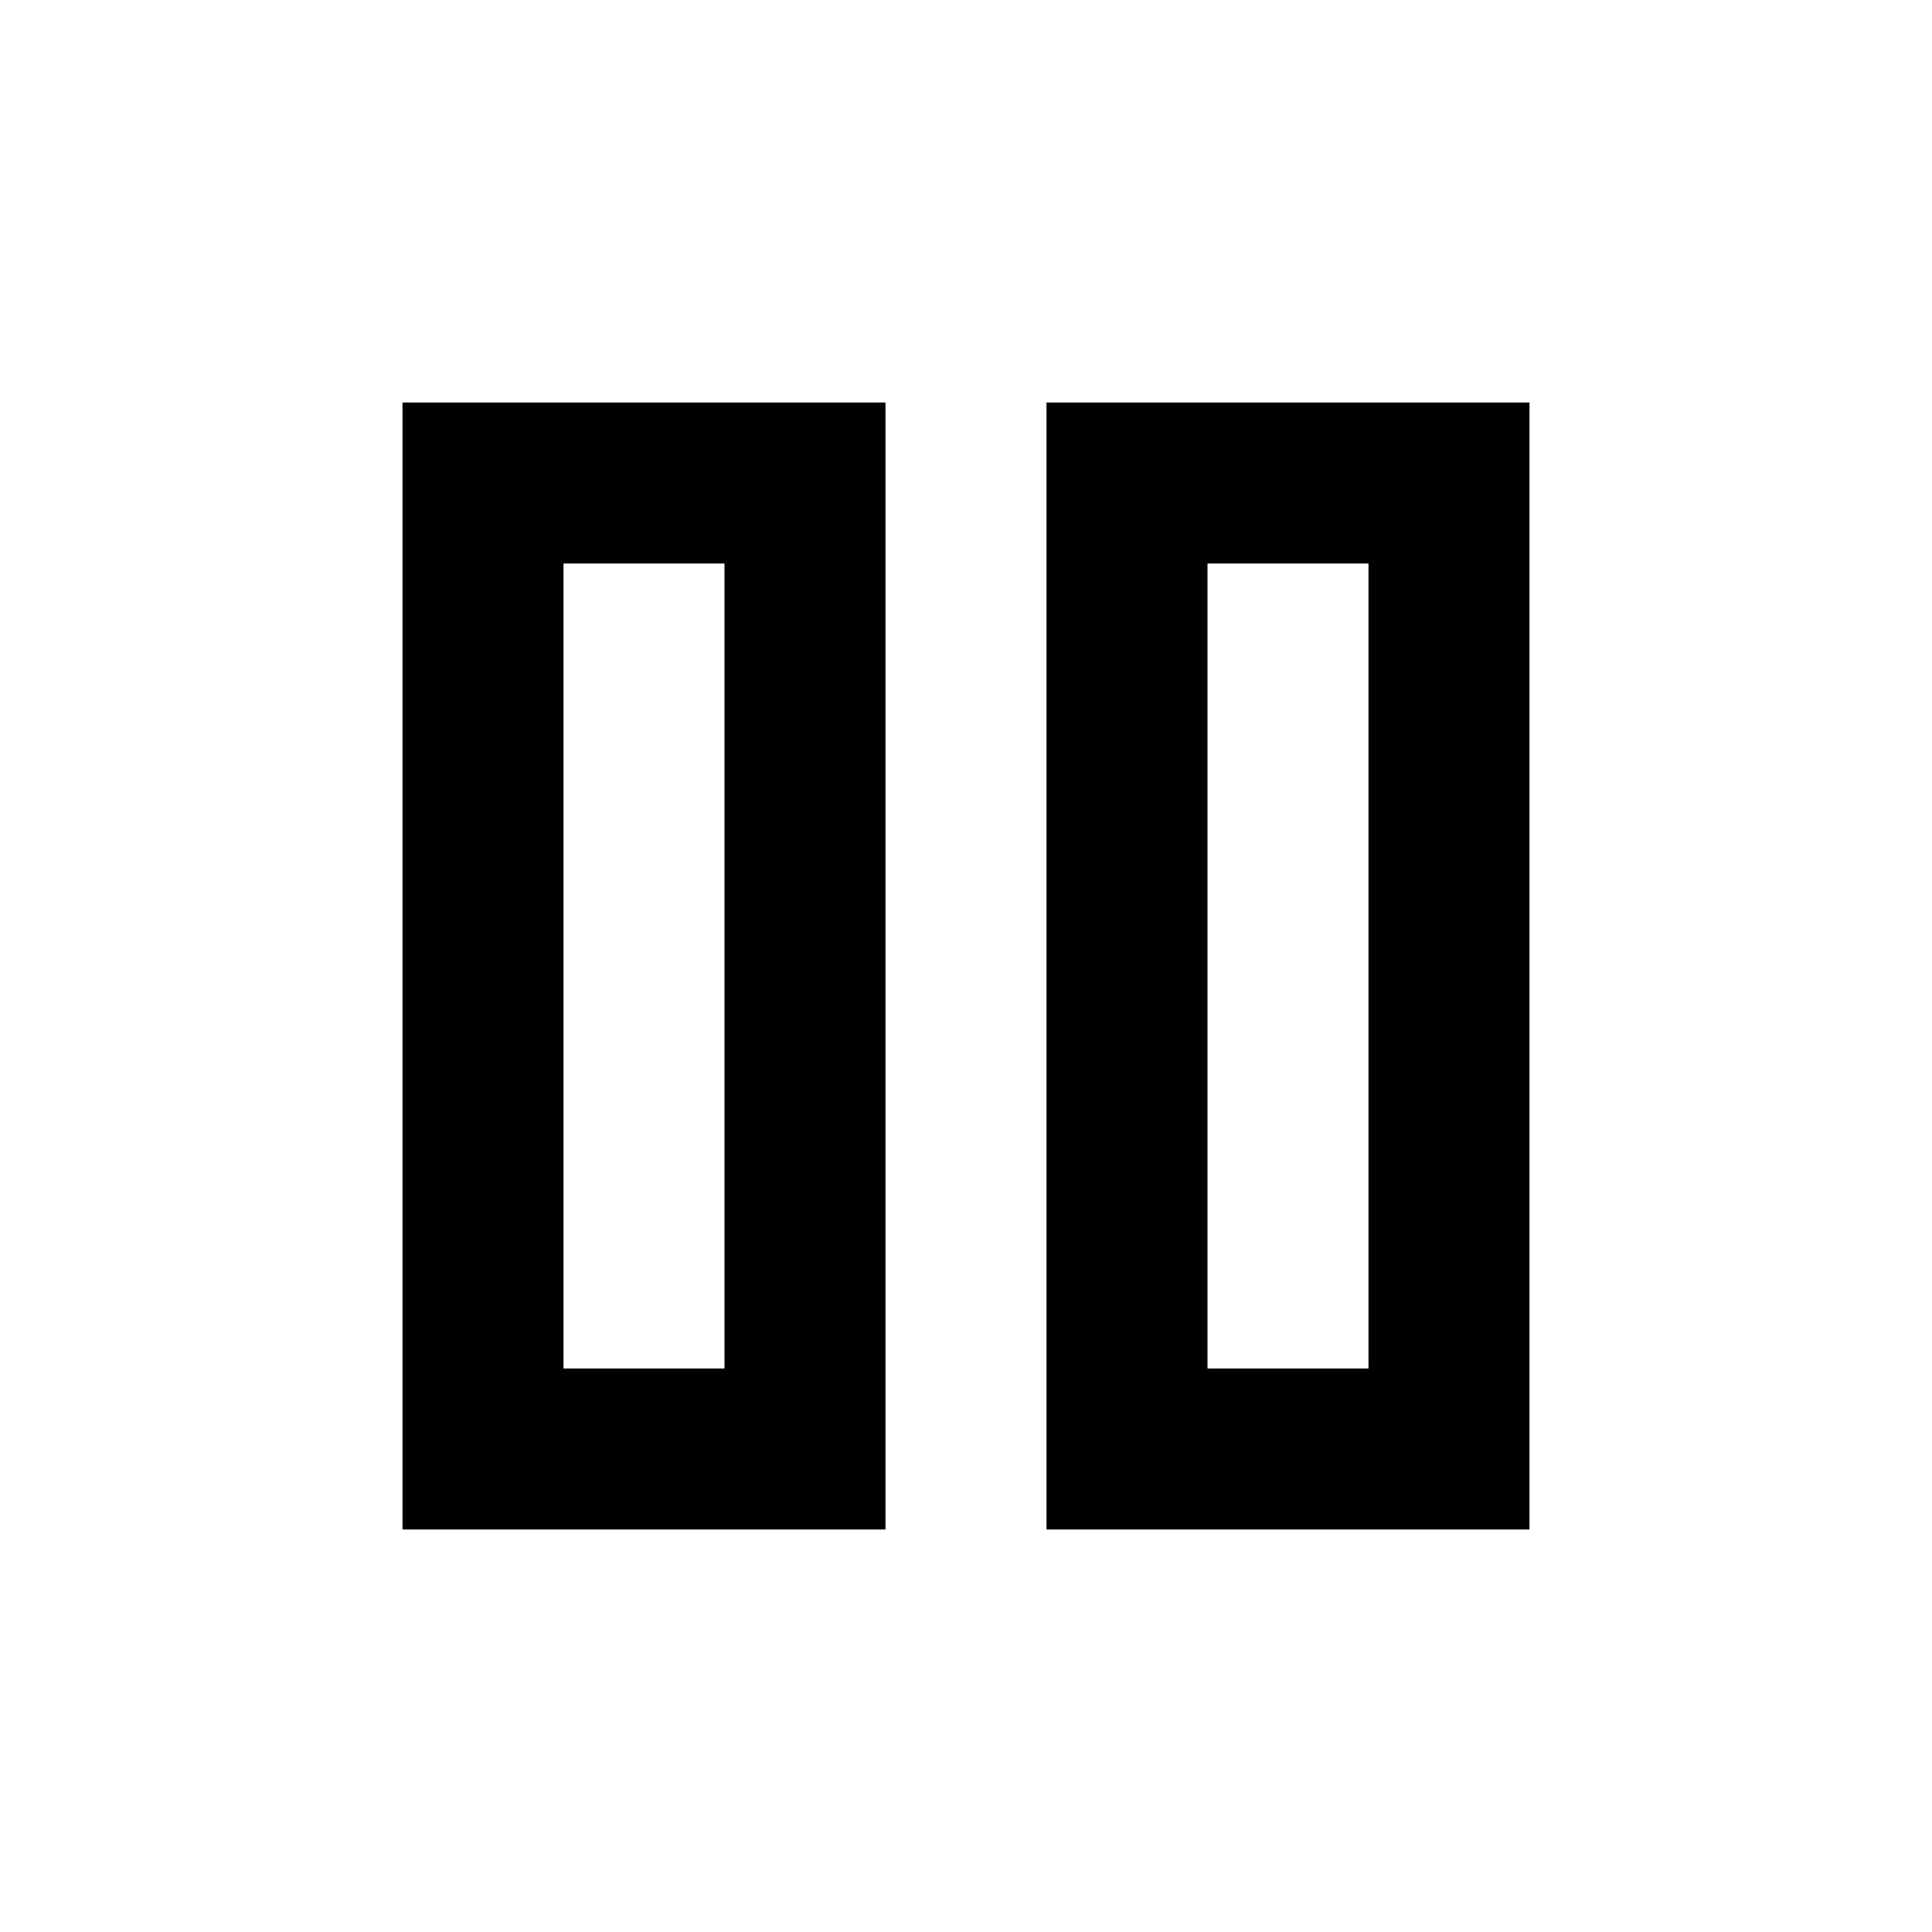
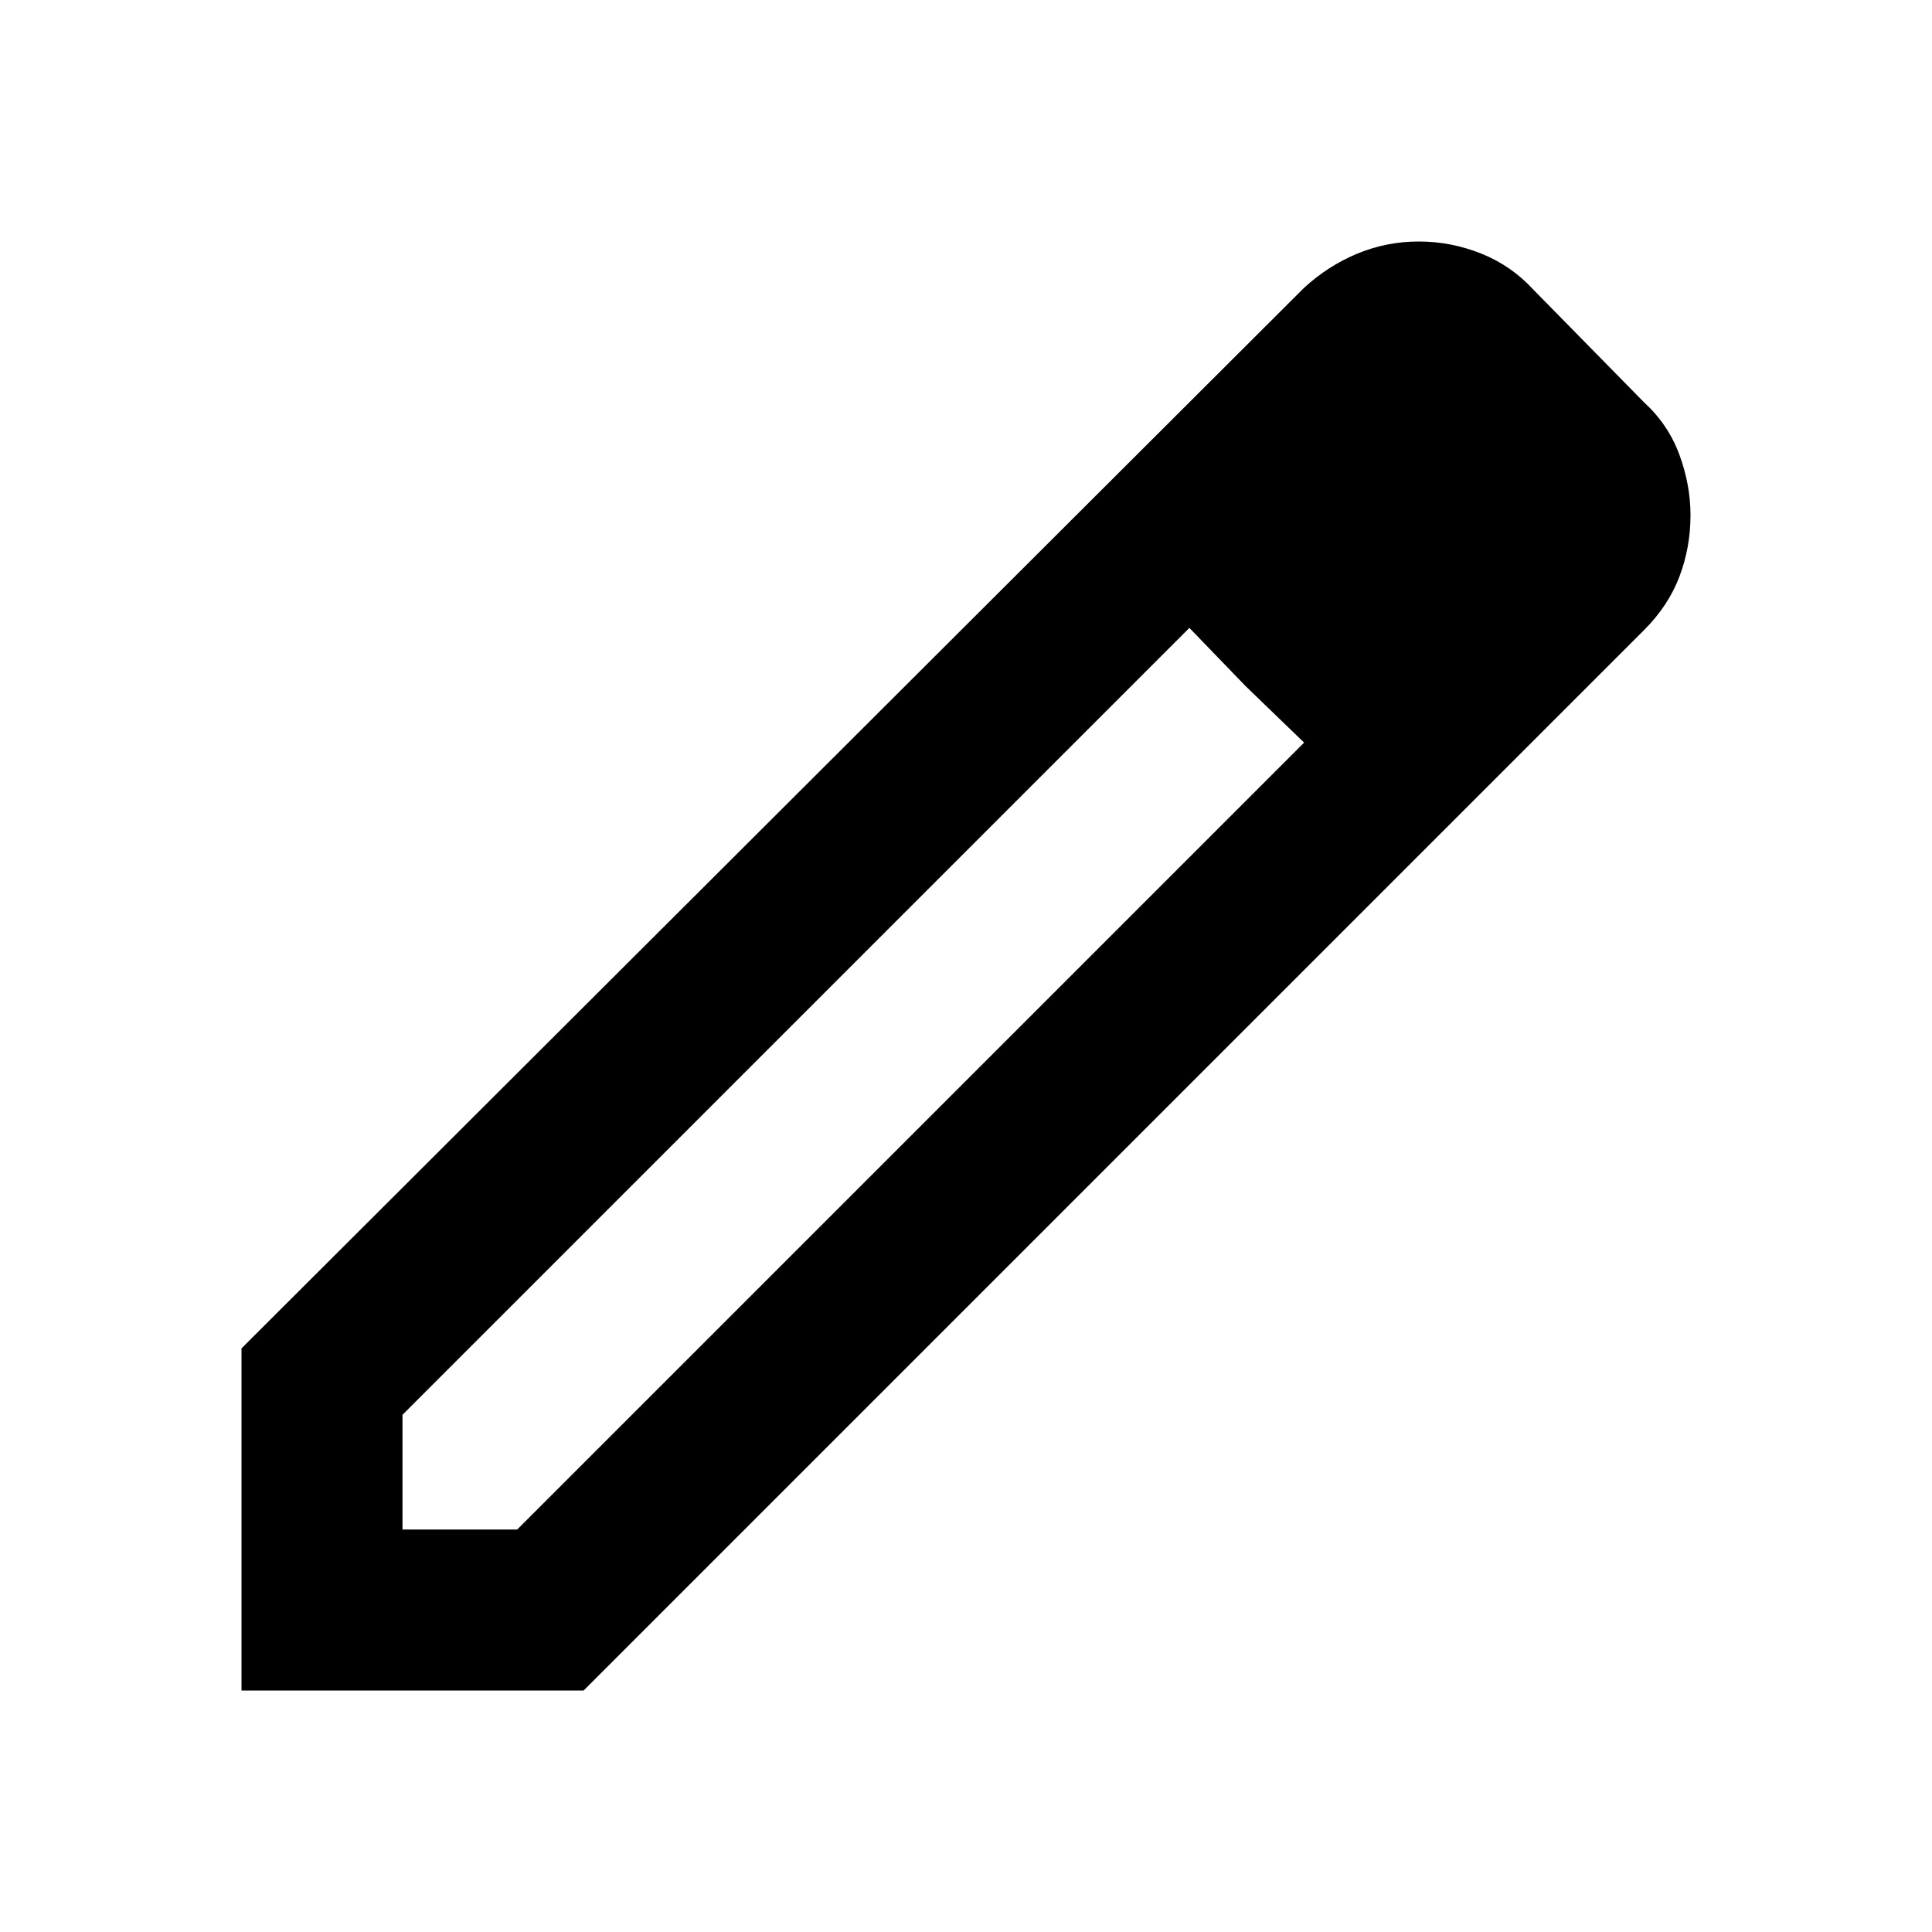
<svg xmlns="http://www.w3.org/2000/svg" height="24px" viewBox="0 -960 960 960" width="24px" fill="#000000" version="1.1" id="svg1">
  <defs id="defs1" />
-   <path d="M520-200v-560h240v560H520Zm-320 0v-560h240v560H200Zm400-80h80v-400h-80v400Zm-320 0h80v-400h-80v400Zm0-400v400-400Zm320 0v400-400Z" id="path1" />
+   <path d="M200-200h57l391-391-57-57-391 391v57Zm-80 80v-170l528-527q12-11 26.5-17t30.5-6q16 0 31 6t26 18l55 56q12 11 17.5 26t5.5 30q0 16-5.5 30.5T817-647L290-120H120Zm640-584-56-56 56 56Zm-141 85-28-29 57 57-29-28Z" id="path1" />
</svg>
